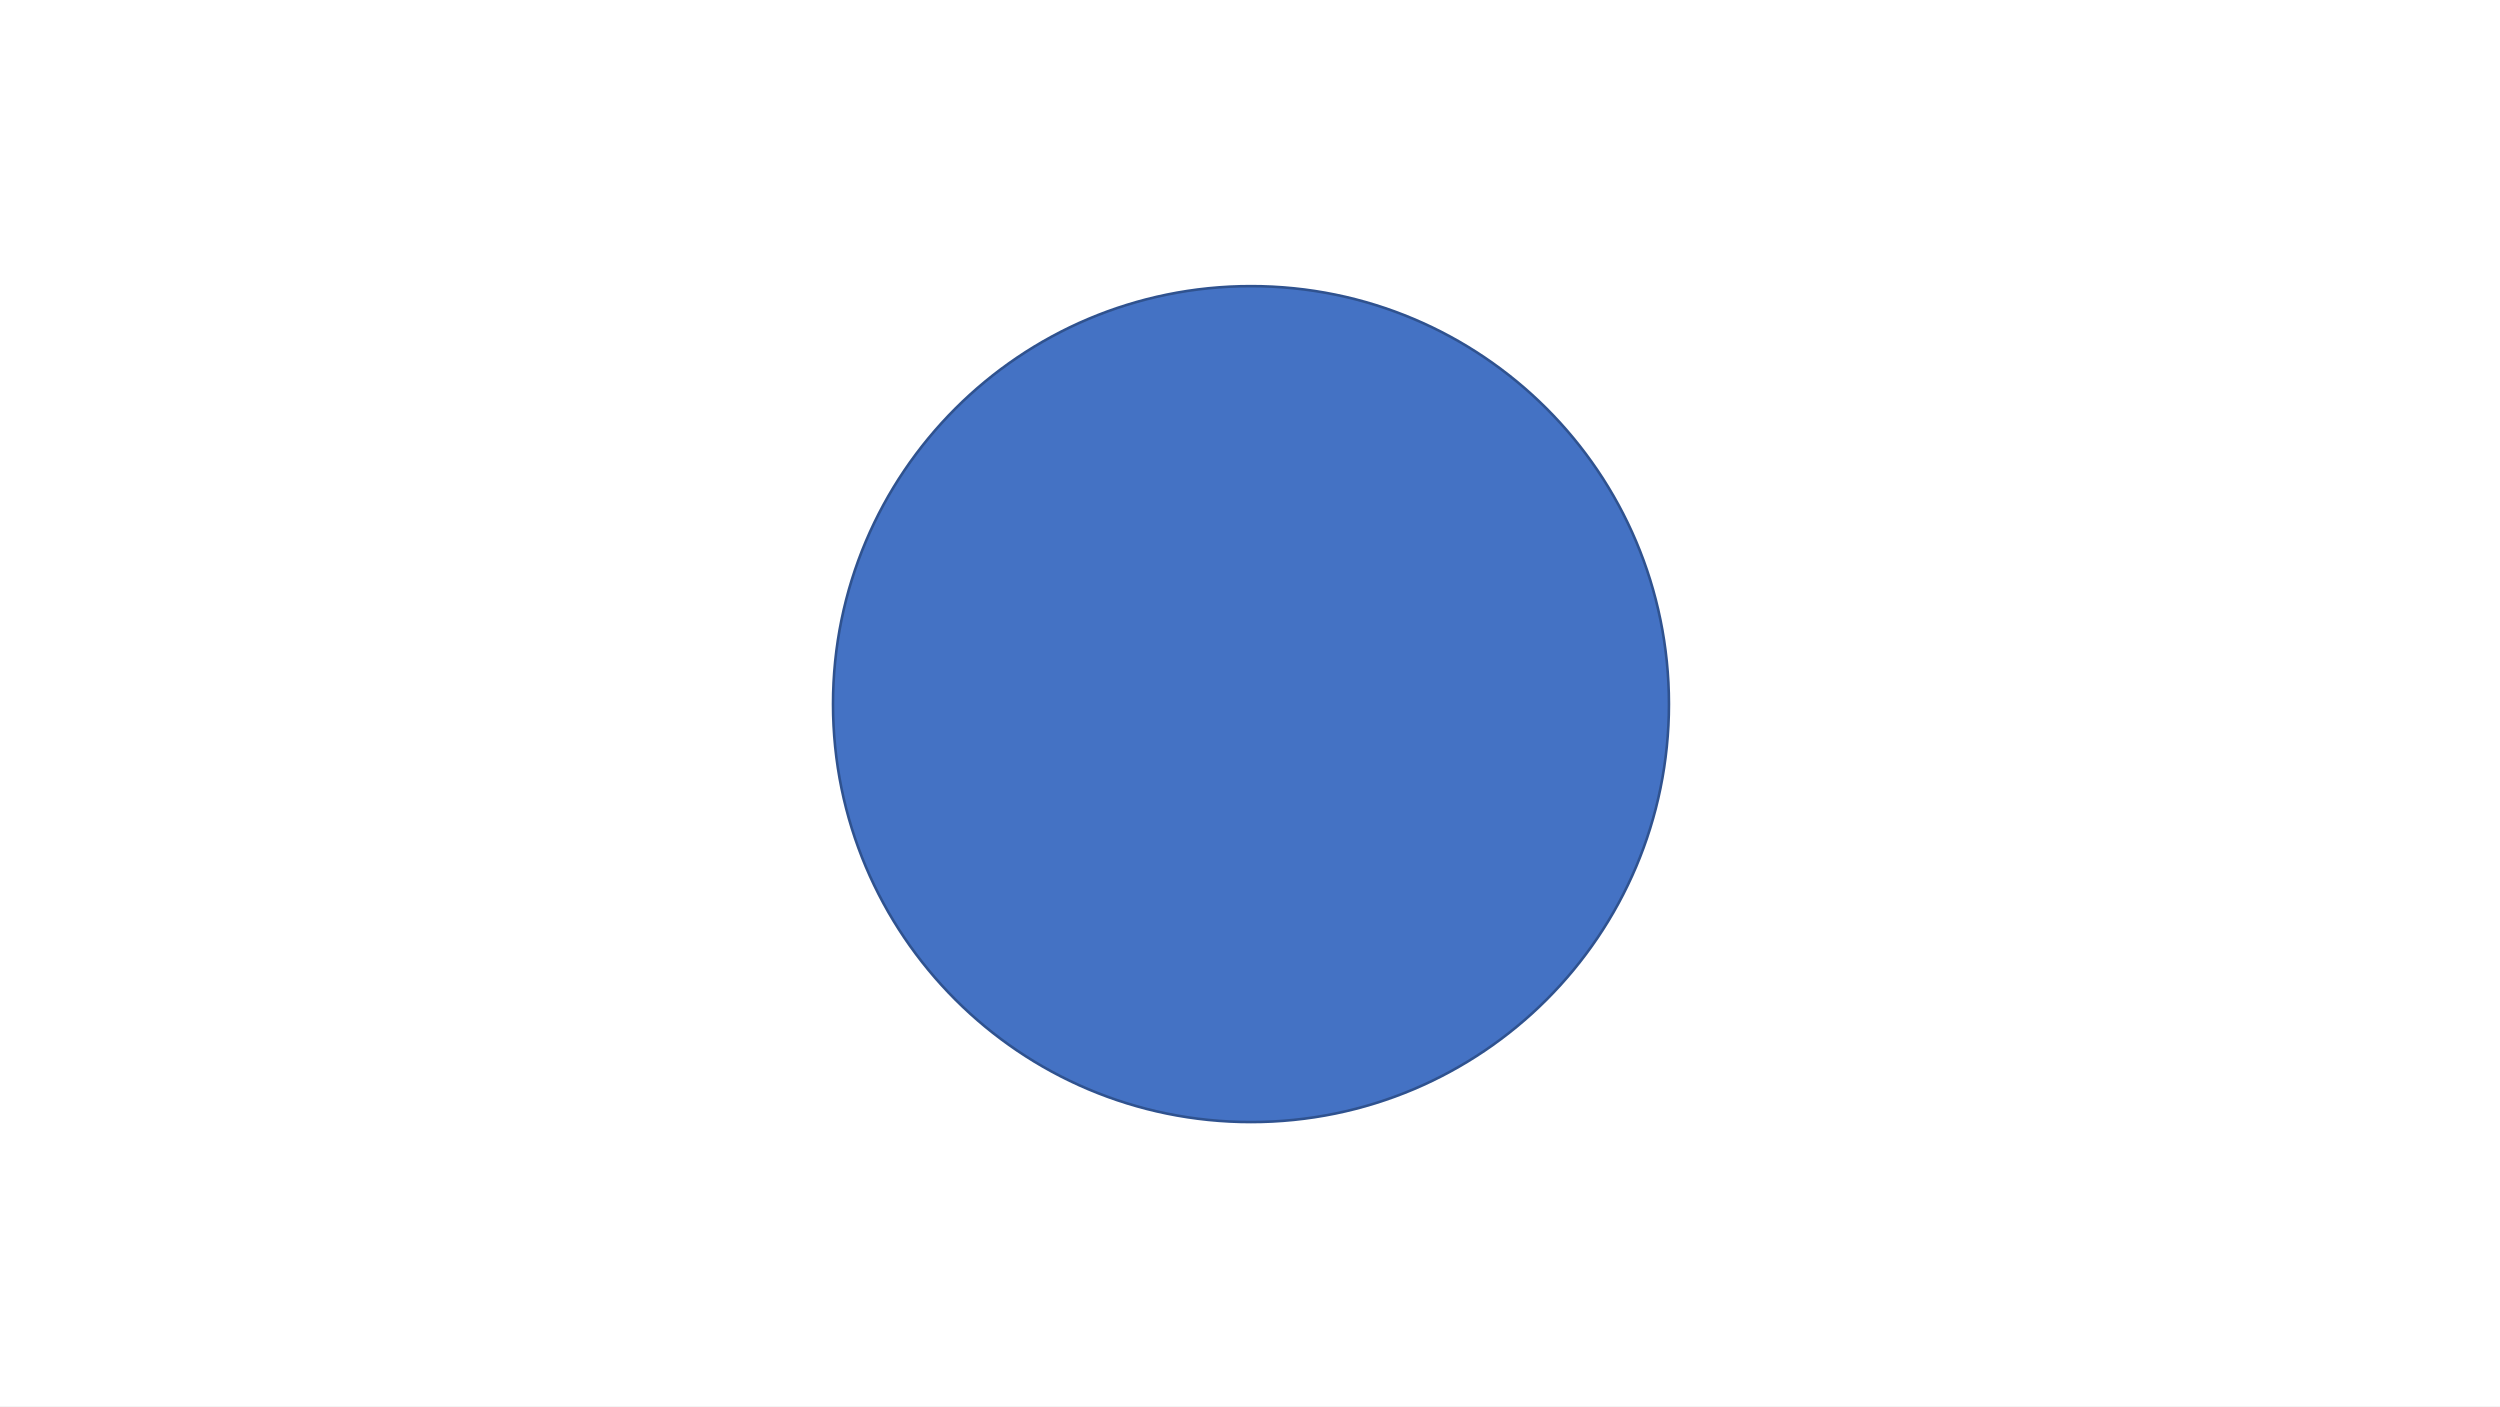
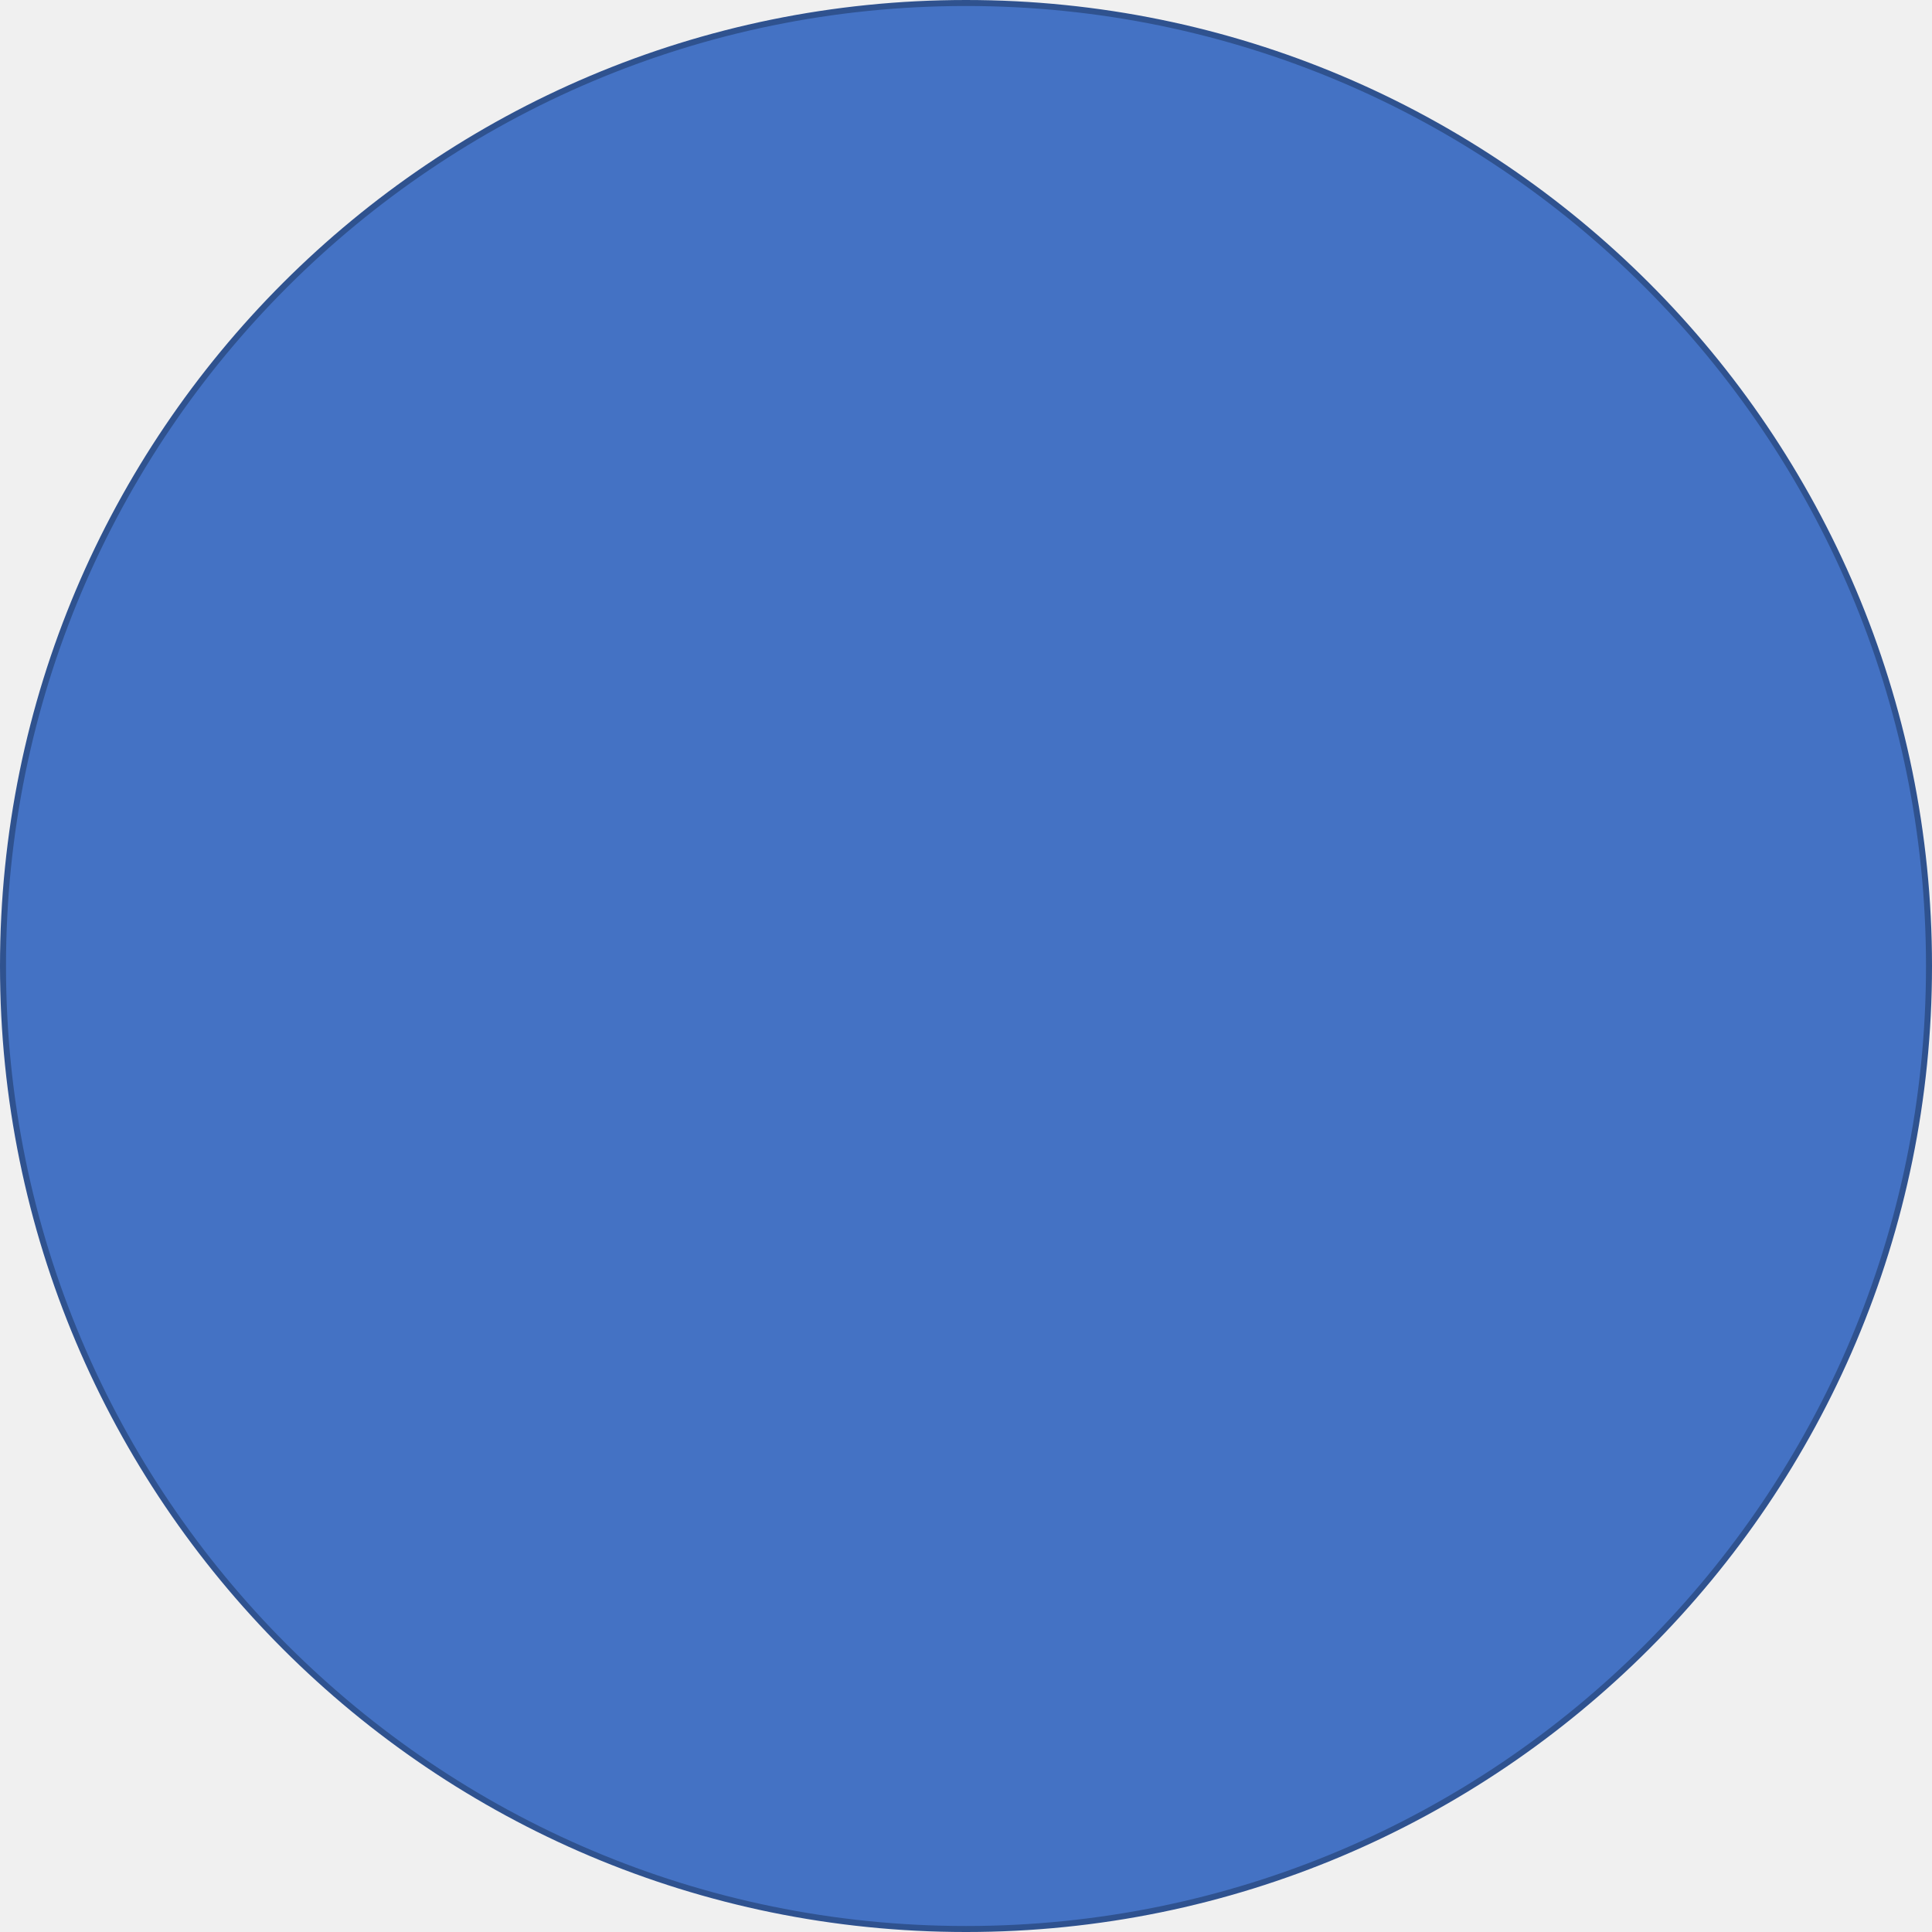
- <svg xmlns="http://www.w3.org/2000/svg" width="1280" height="720" overflow="hidden">
-   <defs>
+ <svg xmlns="http://www.w3.org/2000/svg" width="429.333" height="429.333" overflow="hidden" version="1.1" id="svg12866">
+   <defs id="defs12860">
    <clipPath id="clip0">
-       <rect x="0" y="0" width="1280" height="720" />
+       <rect x="0" y="0" width="1280" height="720" id="rect12857" />
    </clipPath>
  </defs>
-   <g clip-path="url(#clip0)">
-     <rect x="0" y="0" width="1280" height="720" fill="#FFFFFF" />
-     <path d="M426.5 360.5C426.5 242.311 522.311 146.5 640.5 146.5 758.689 146.5 854.5 242.311 854.5 360.5 854.5 478.689 758.689 574.5 640.5 574.5 522.311 574.5 426.5 478.689 426.5 360.5Z" stroke="#2F528F" stroke-width="1.333" stroke-miterlimit="8" fill="#4472C4" fill-rule="evenodd" />
+   <g clip-path="url(#clip0)" id="g12864" transform="translate(-425.8333,-145.8333)">
+     <path d="m 426.5,360.5 c 0,-118.189 95.811,-214 214,-214 118.189,0 214,95.811 214,214 0,118.189 -95.811,214 -214,214 -118.189,0 -214,-95.811 -214,-214 z" stroke="#2f528f" stroke-width="1.333" stroke-miterlimit="8" fill="#4472c4" fill-rule="evenodd" id="path12862" />
  </g>
</svg>
